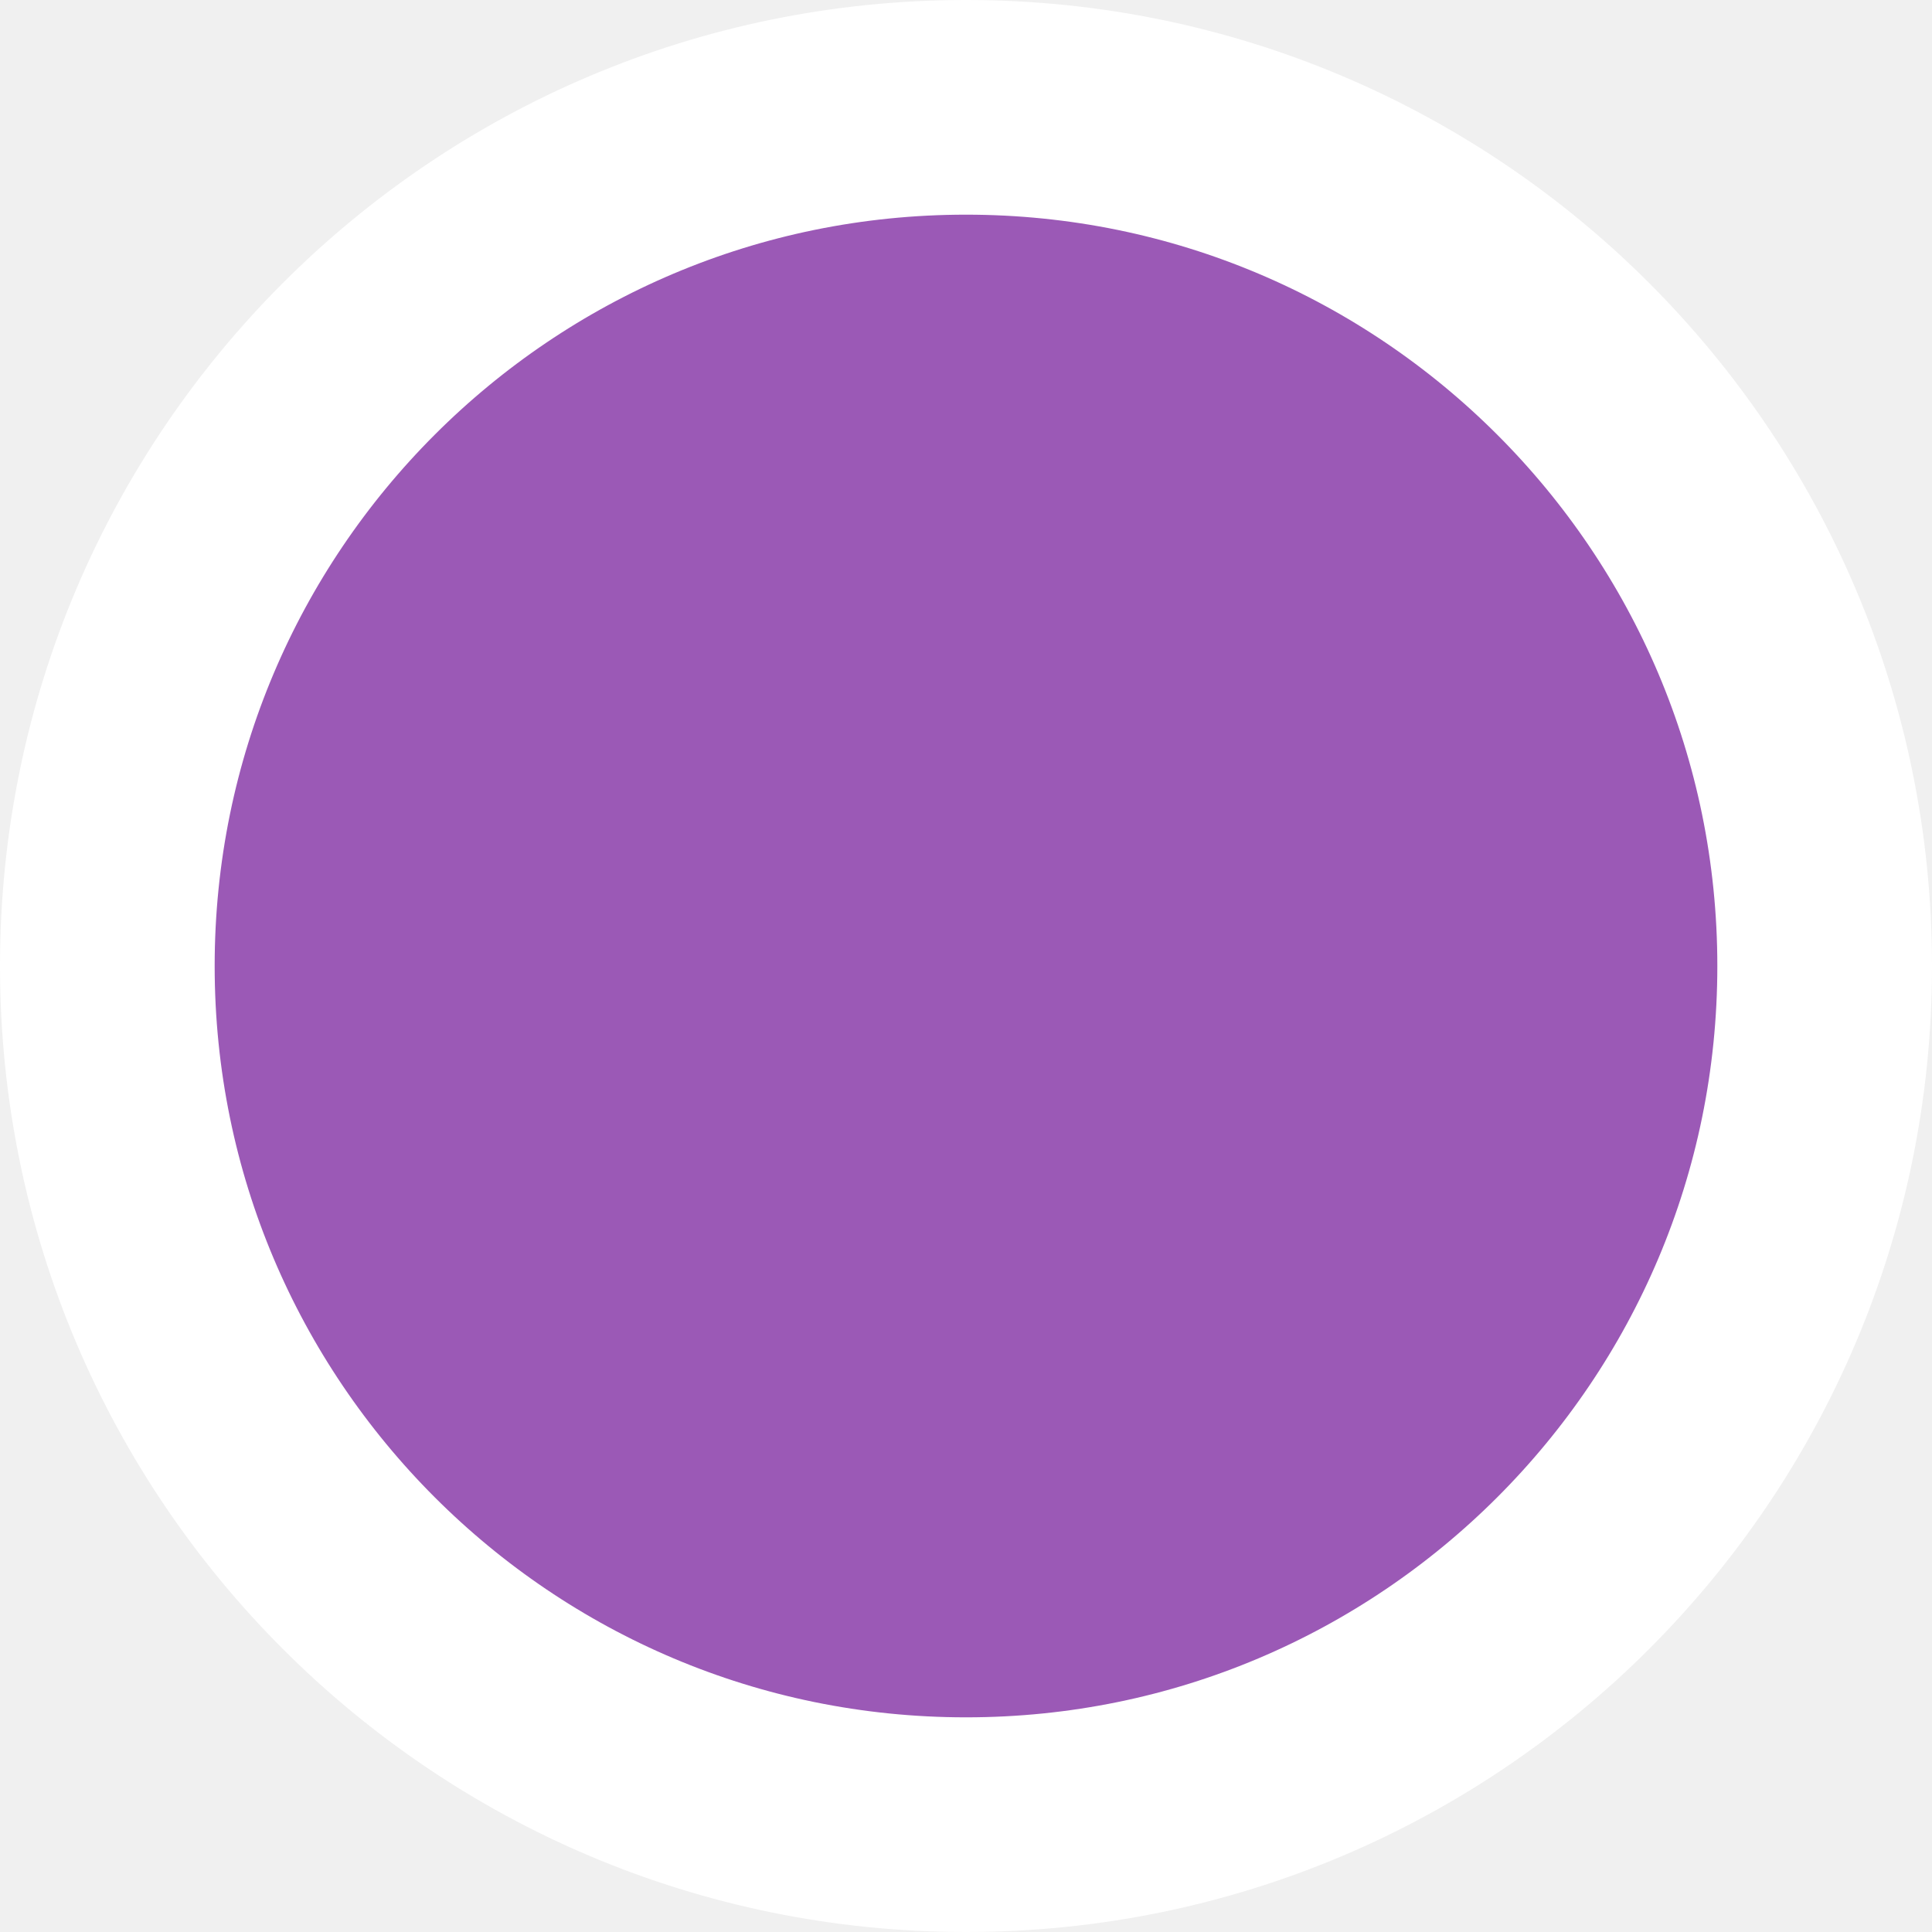
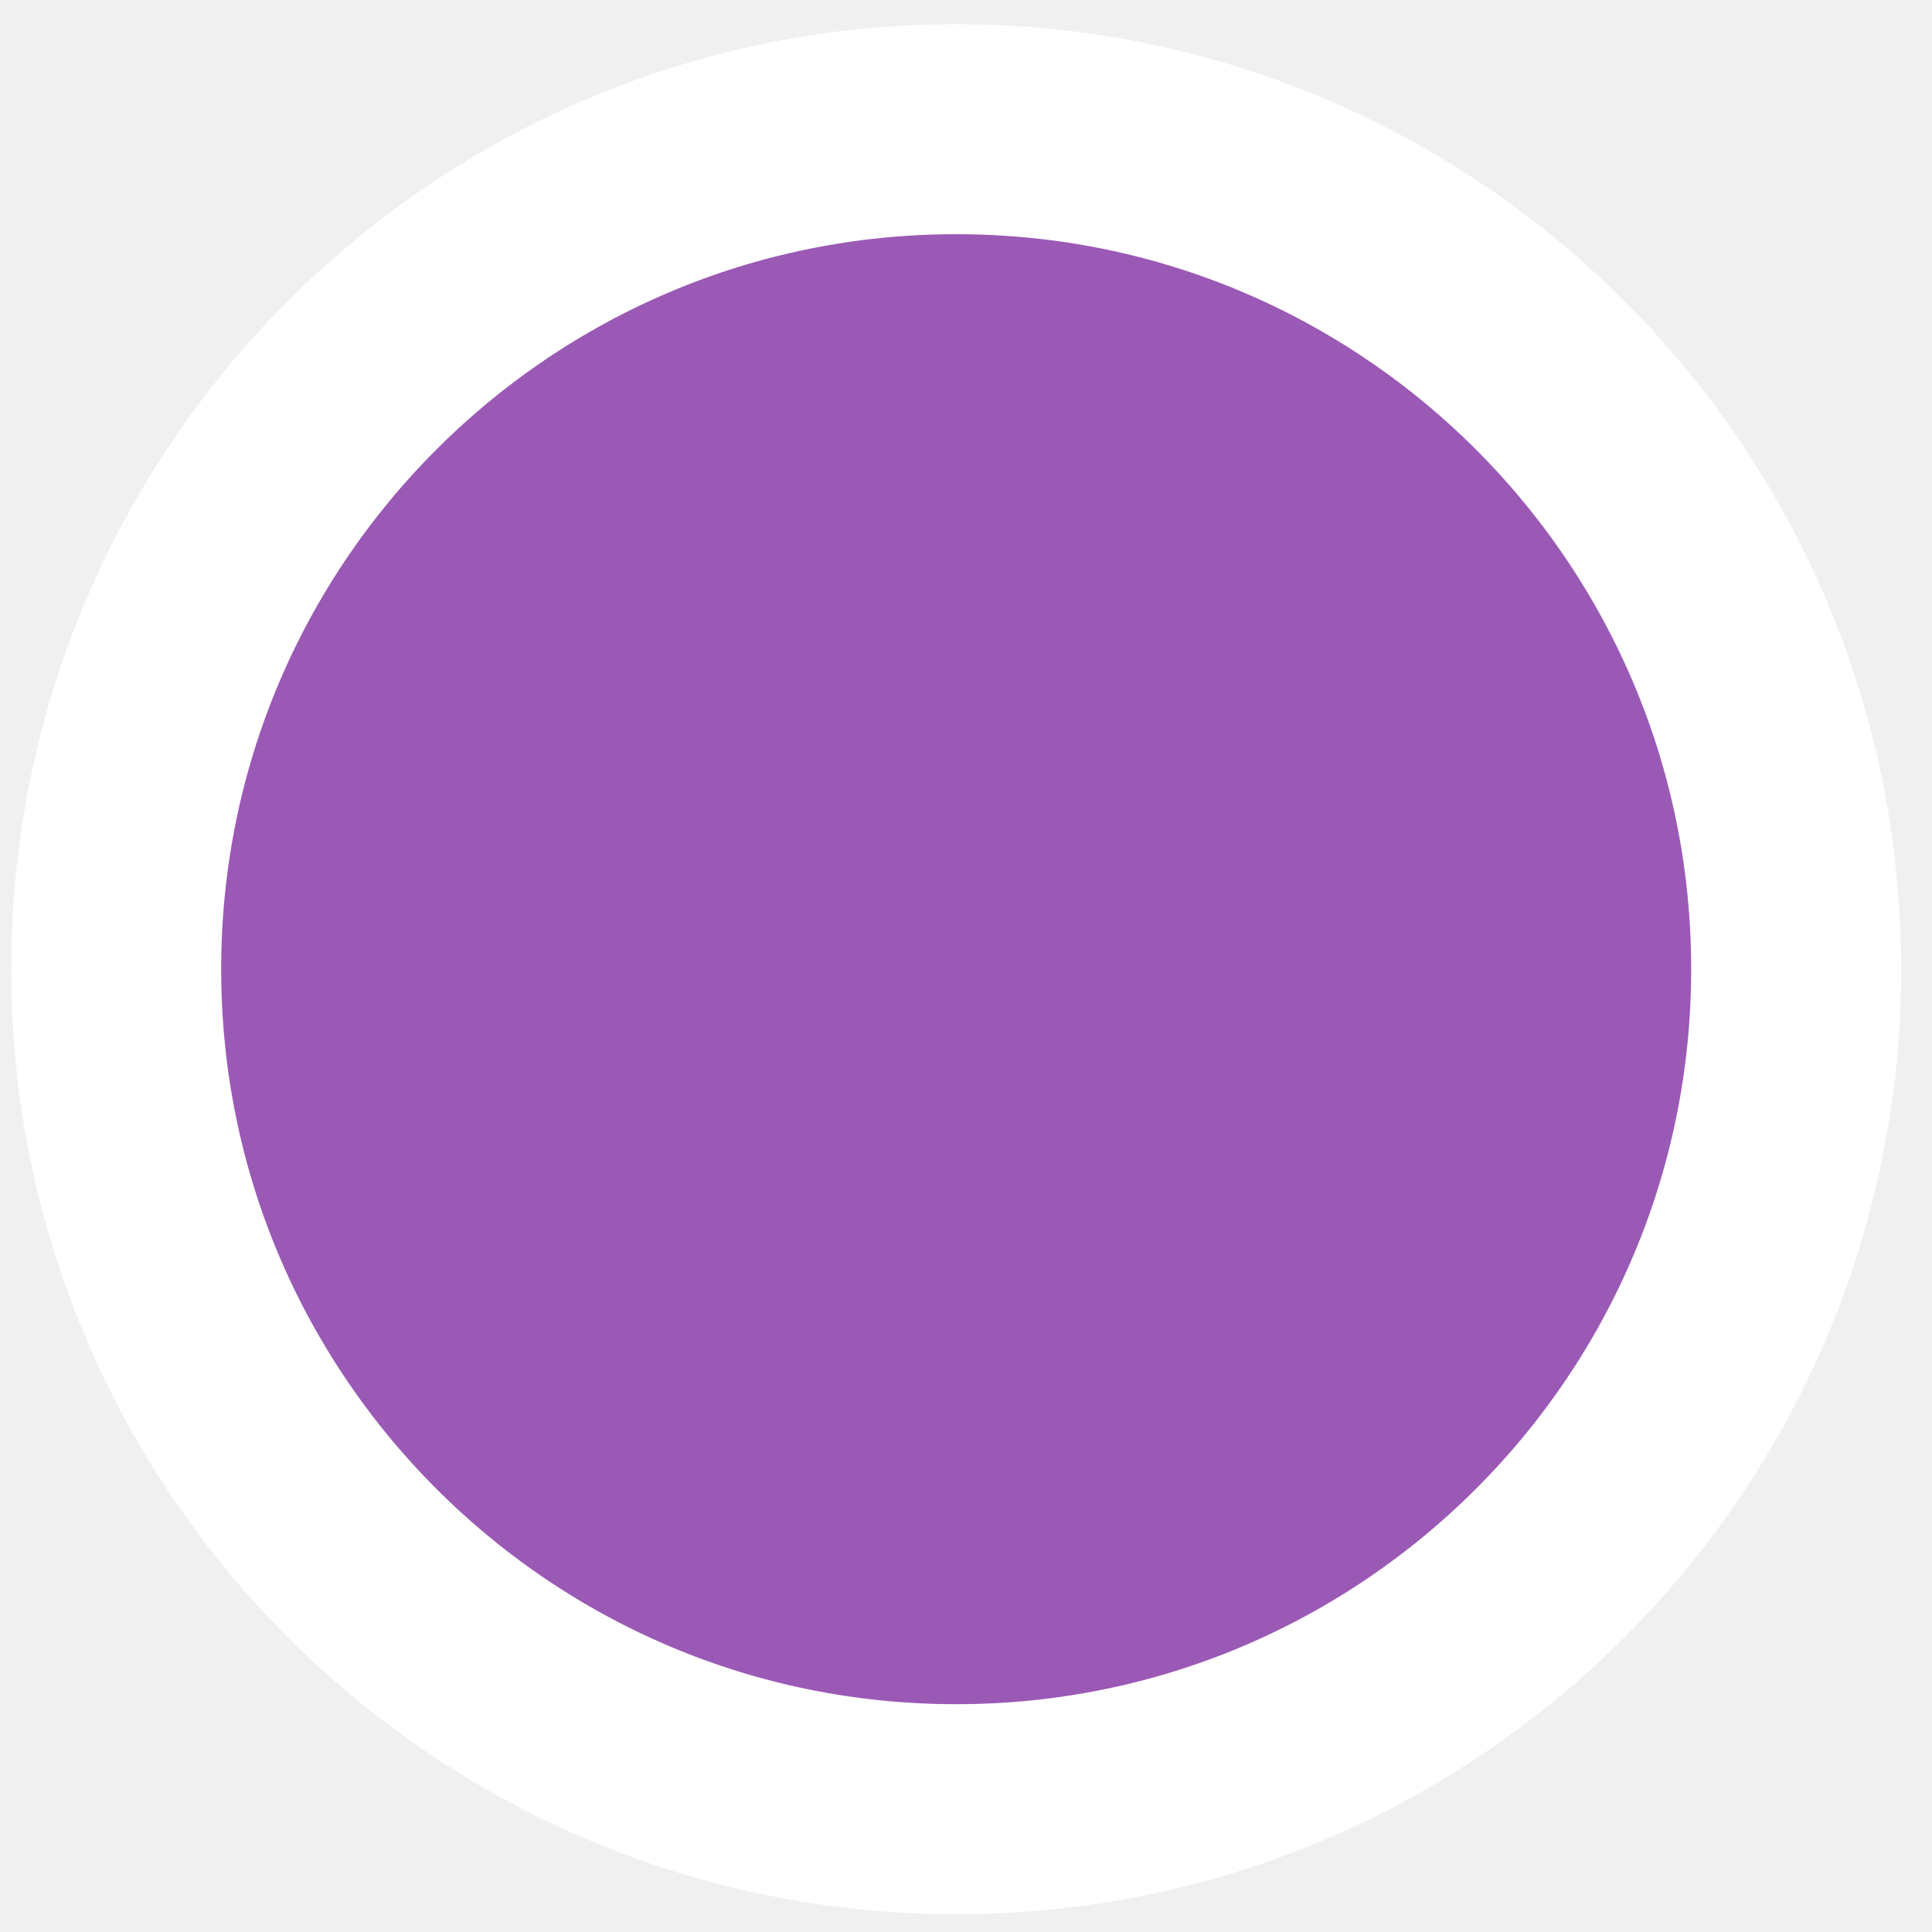
- <svg xmlns="http://www.w3.org/2000/svg" xmlns:xlink="http://www.w3.org/1999/xlink" width="45px" height="45px" viewBox="0 0 45 45" version="1.1">
+ <svg xmlns="http://www.w3.org/2000/svg" xmlns:xlink="http://www.w3.org/1999/xlink" width="46px" height="46px" viewBox="0 0 46 46" version="1.1">
  <defs>
-     <circle id="path-1" cx="22.5" cy="22.5" r="22.5" />
+     <circle id="path-1" cx="22.766" cy="23.076" r="22.5" />
    <mask id="mask-2" maskContentUnits="userSpaceOnUse" maskUnits="objectBoundingBox" x="0" y="0" width="45" height="45" fill="white">
      <use xlink:href="#path-1" />
    </mask>
  </defs>
  <g id="Page-1" stroke="none" stroke-width="1" fill="none" fill-rule="evenodd">
    <use id="player" stroke="#FFFFFF" mask="url(#mask-2)" stroke-width="10" fill="#9B59B6" xlink:href="#path-1" />
  </g>
</svg>
